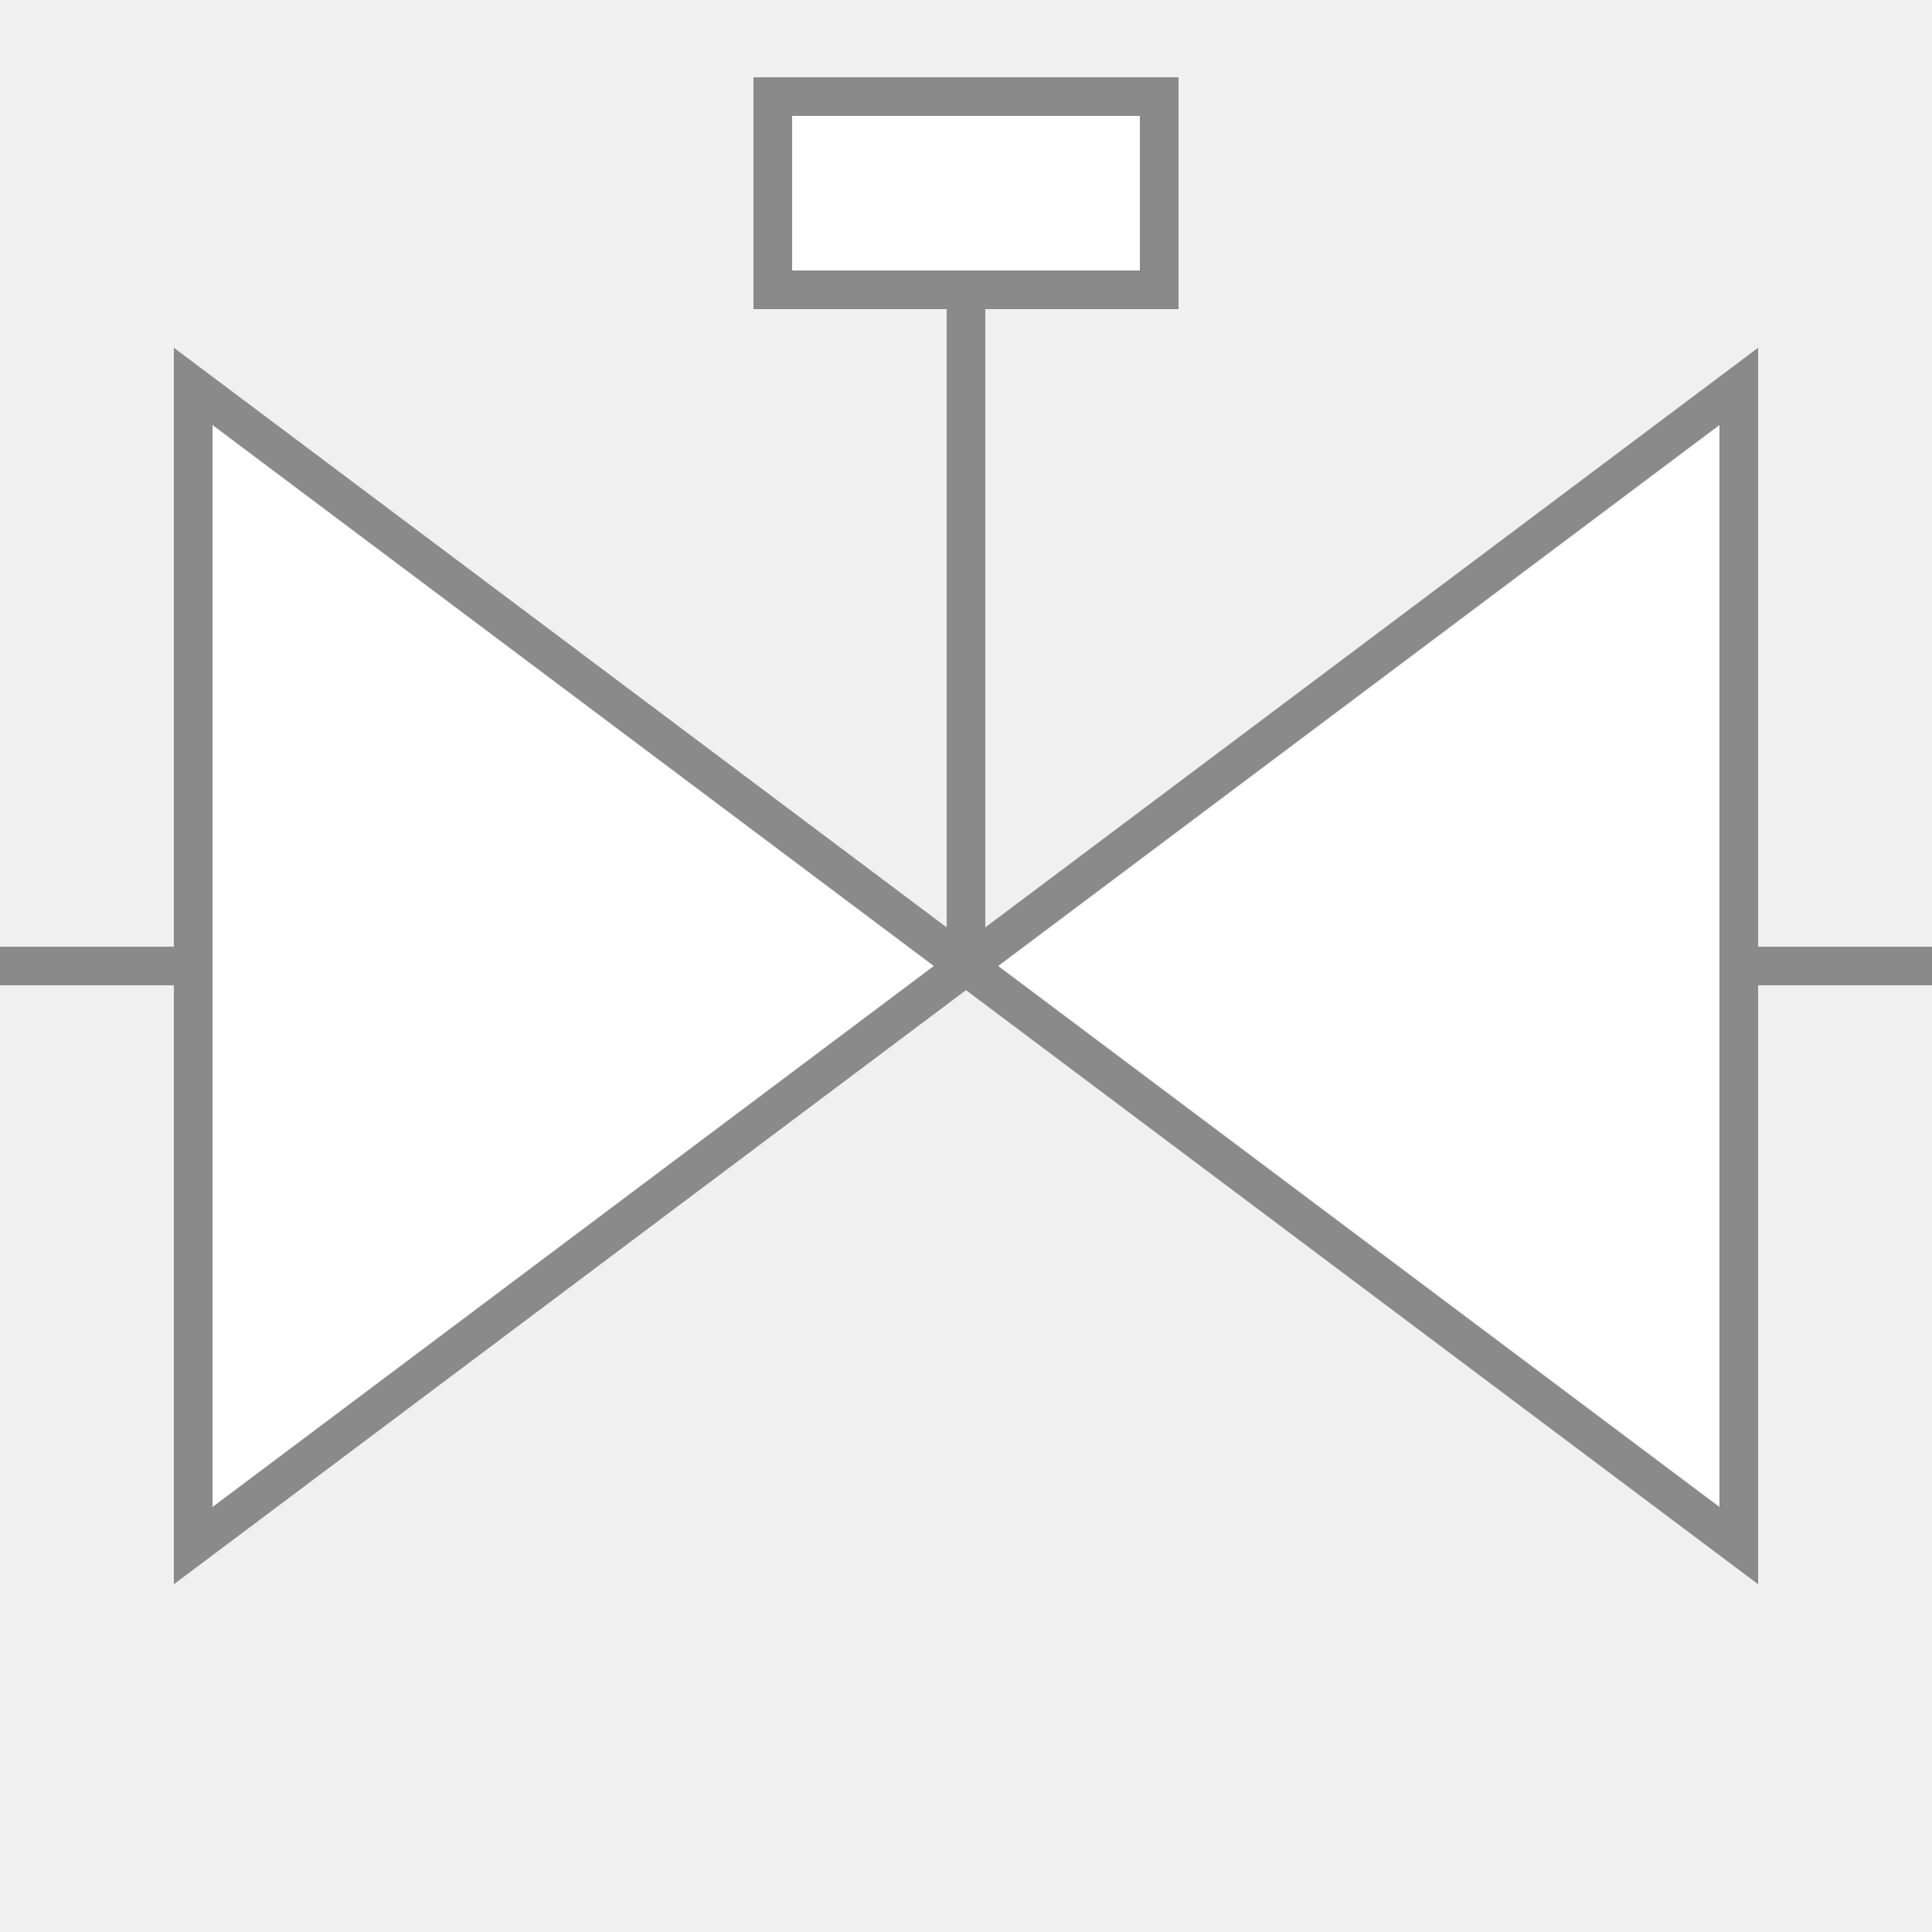
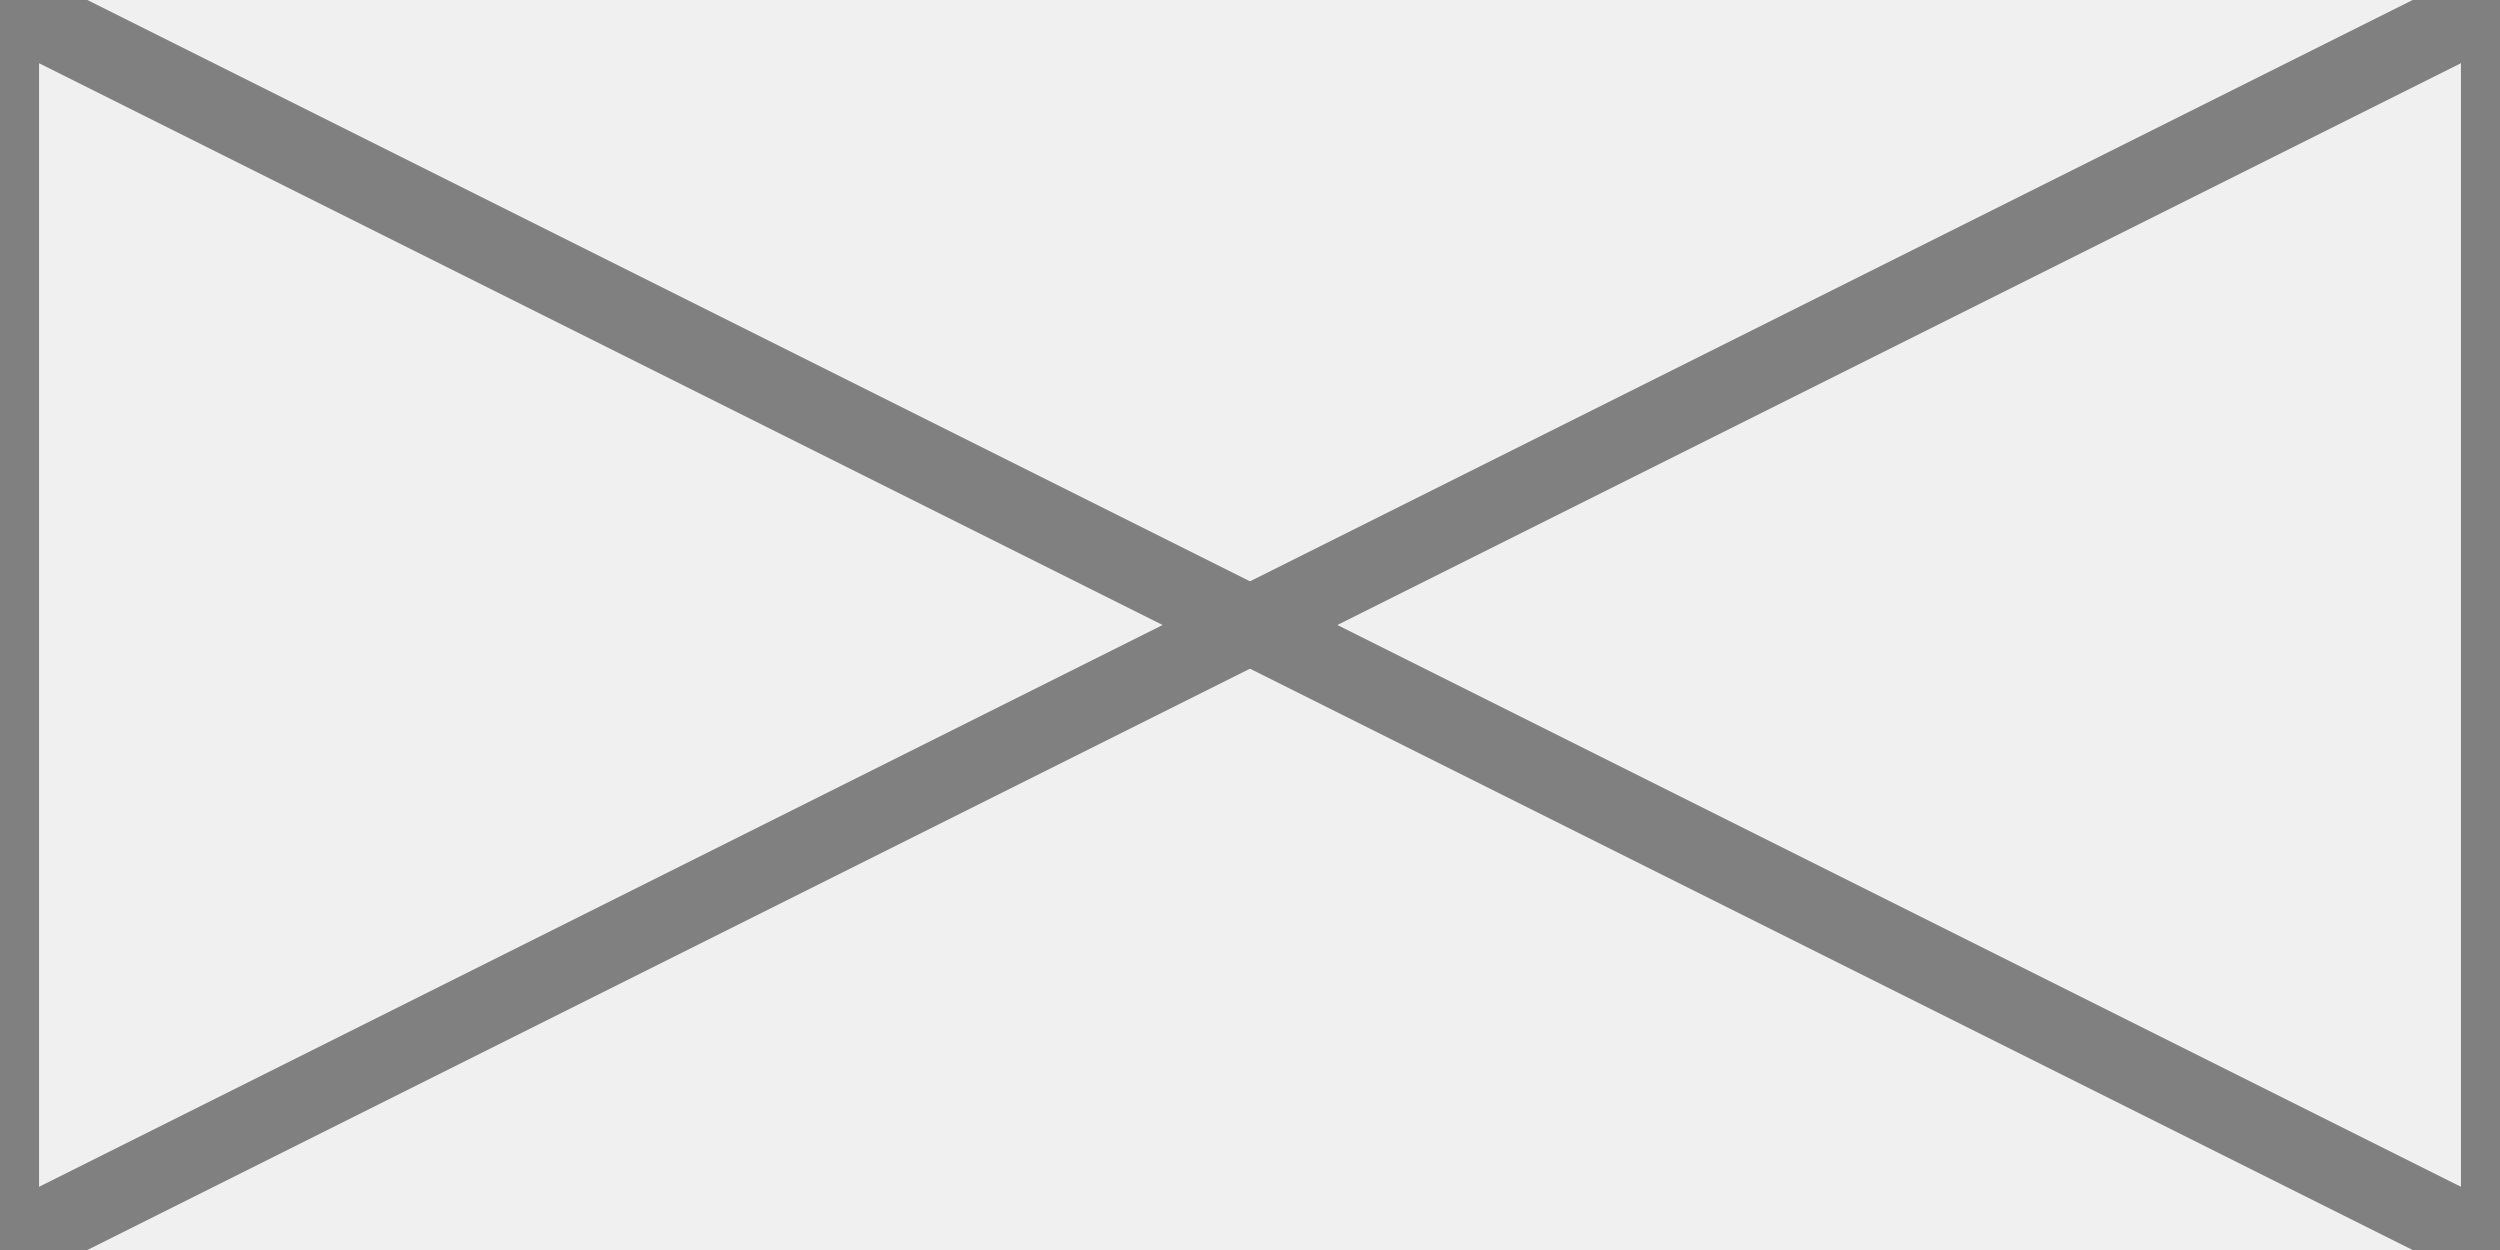
- <svg xmlns="http://www.w3.org/2000/svg" viewBox="0 0 100 100">
-   <g class="io-shape" data-category="valves" data-name="Gate Valve">
-     <polygon points="10,20 50,50 10,80" fill="white" stroke="#8a8a8a" stroke-width="2" />
-     <polygon points="90,20 50,50 90,80" fill="white" stroke="#8a8a8a" stroke-width="2" />
-     <line x1="50" y1="50" x2="50" y2="15" stroke="#8a8a8a" stroke-width="2" />
-     <rect x="40" y="5" width="20" height="10" fill="white" stroke="#8a8a8a" stroke-width="2" />
-     <line x1="0" y1="50" x2="10" y2="50" stroke="#8a8a8a" stroke-width="2" />
-     <line x1="90" y1="50" x2="100" y2="50" stroke="#8a8a8a" stroke-width="2" />
+ <svg xmlns="http://www.w3.org/2000/svg" viewBox="0 0 48 24" data-io-shape="valve-gate" data-io-version="3.0">
+   <g class="io-shape-body">
+     <polygon class="io-stateful" points="0,0 24,12 0,24" fill="none" stroke="#808080" stroke-width="1.5" />
+     <polygon class="io-stateful" points="48,0 24,12 48,24" fill="none" stroke="#808080" stroke-width="1.5" />
  </g>
</svg>
